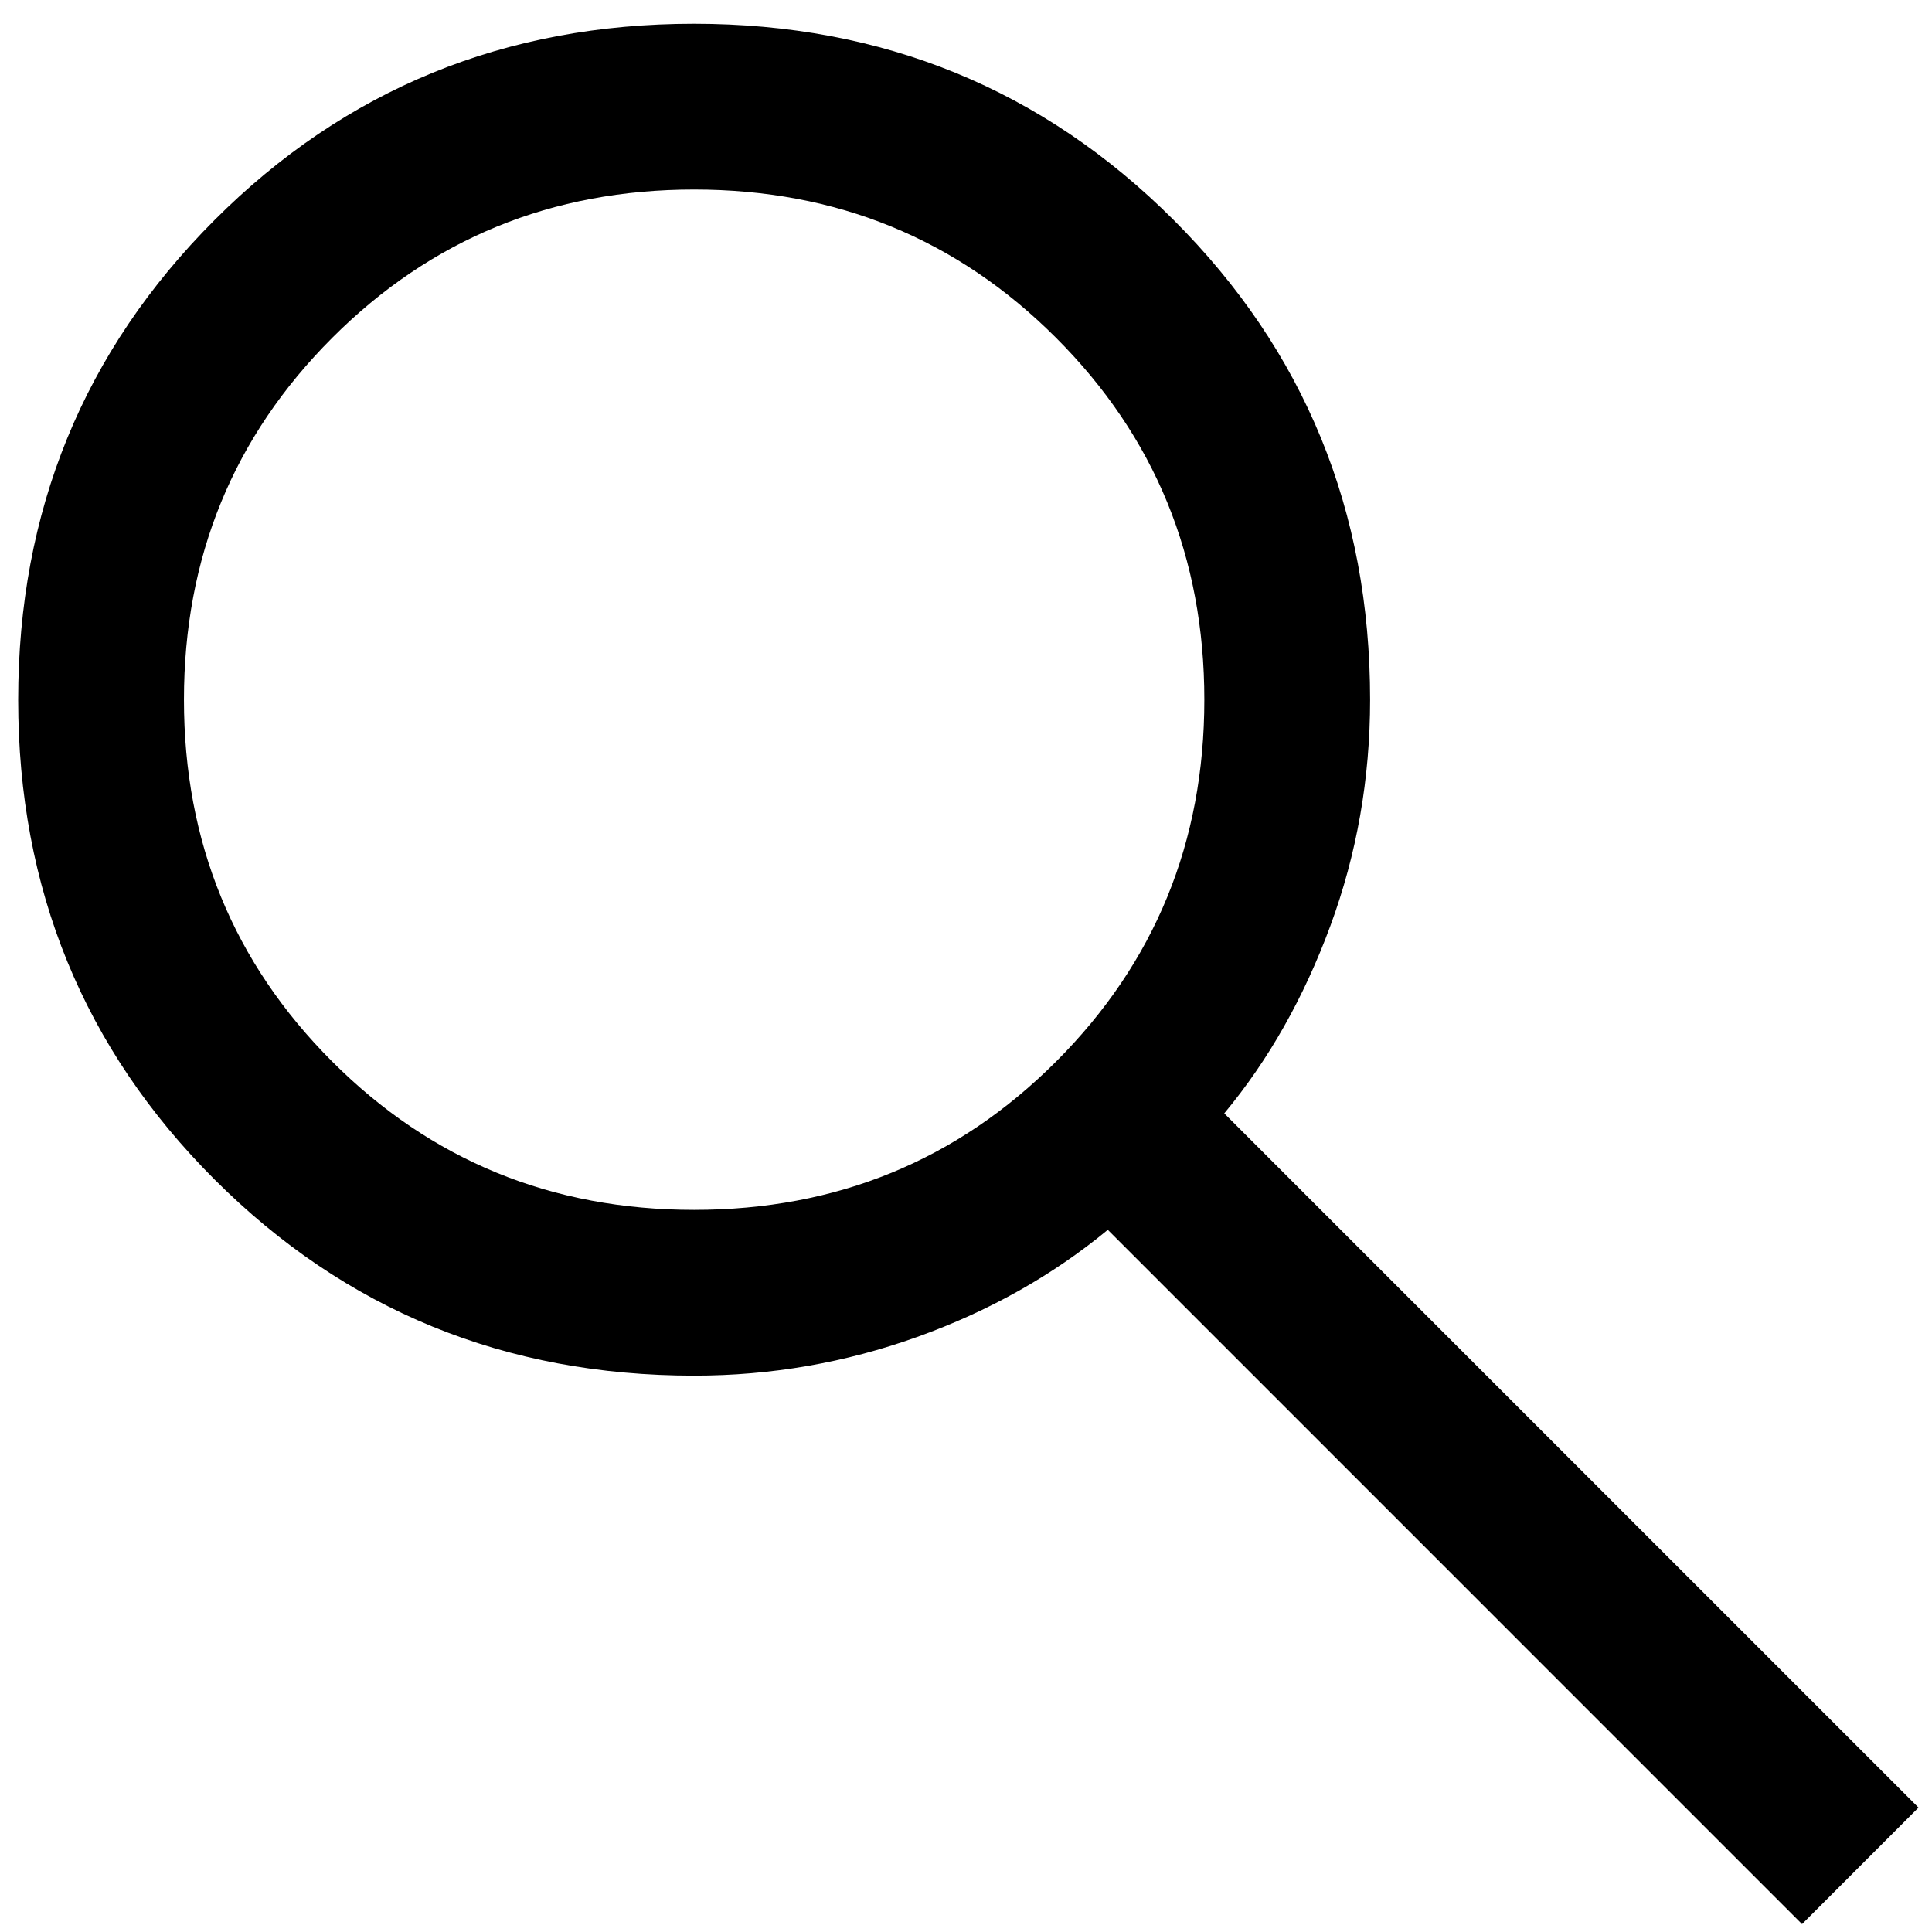
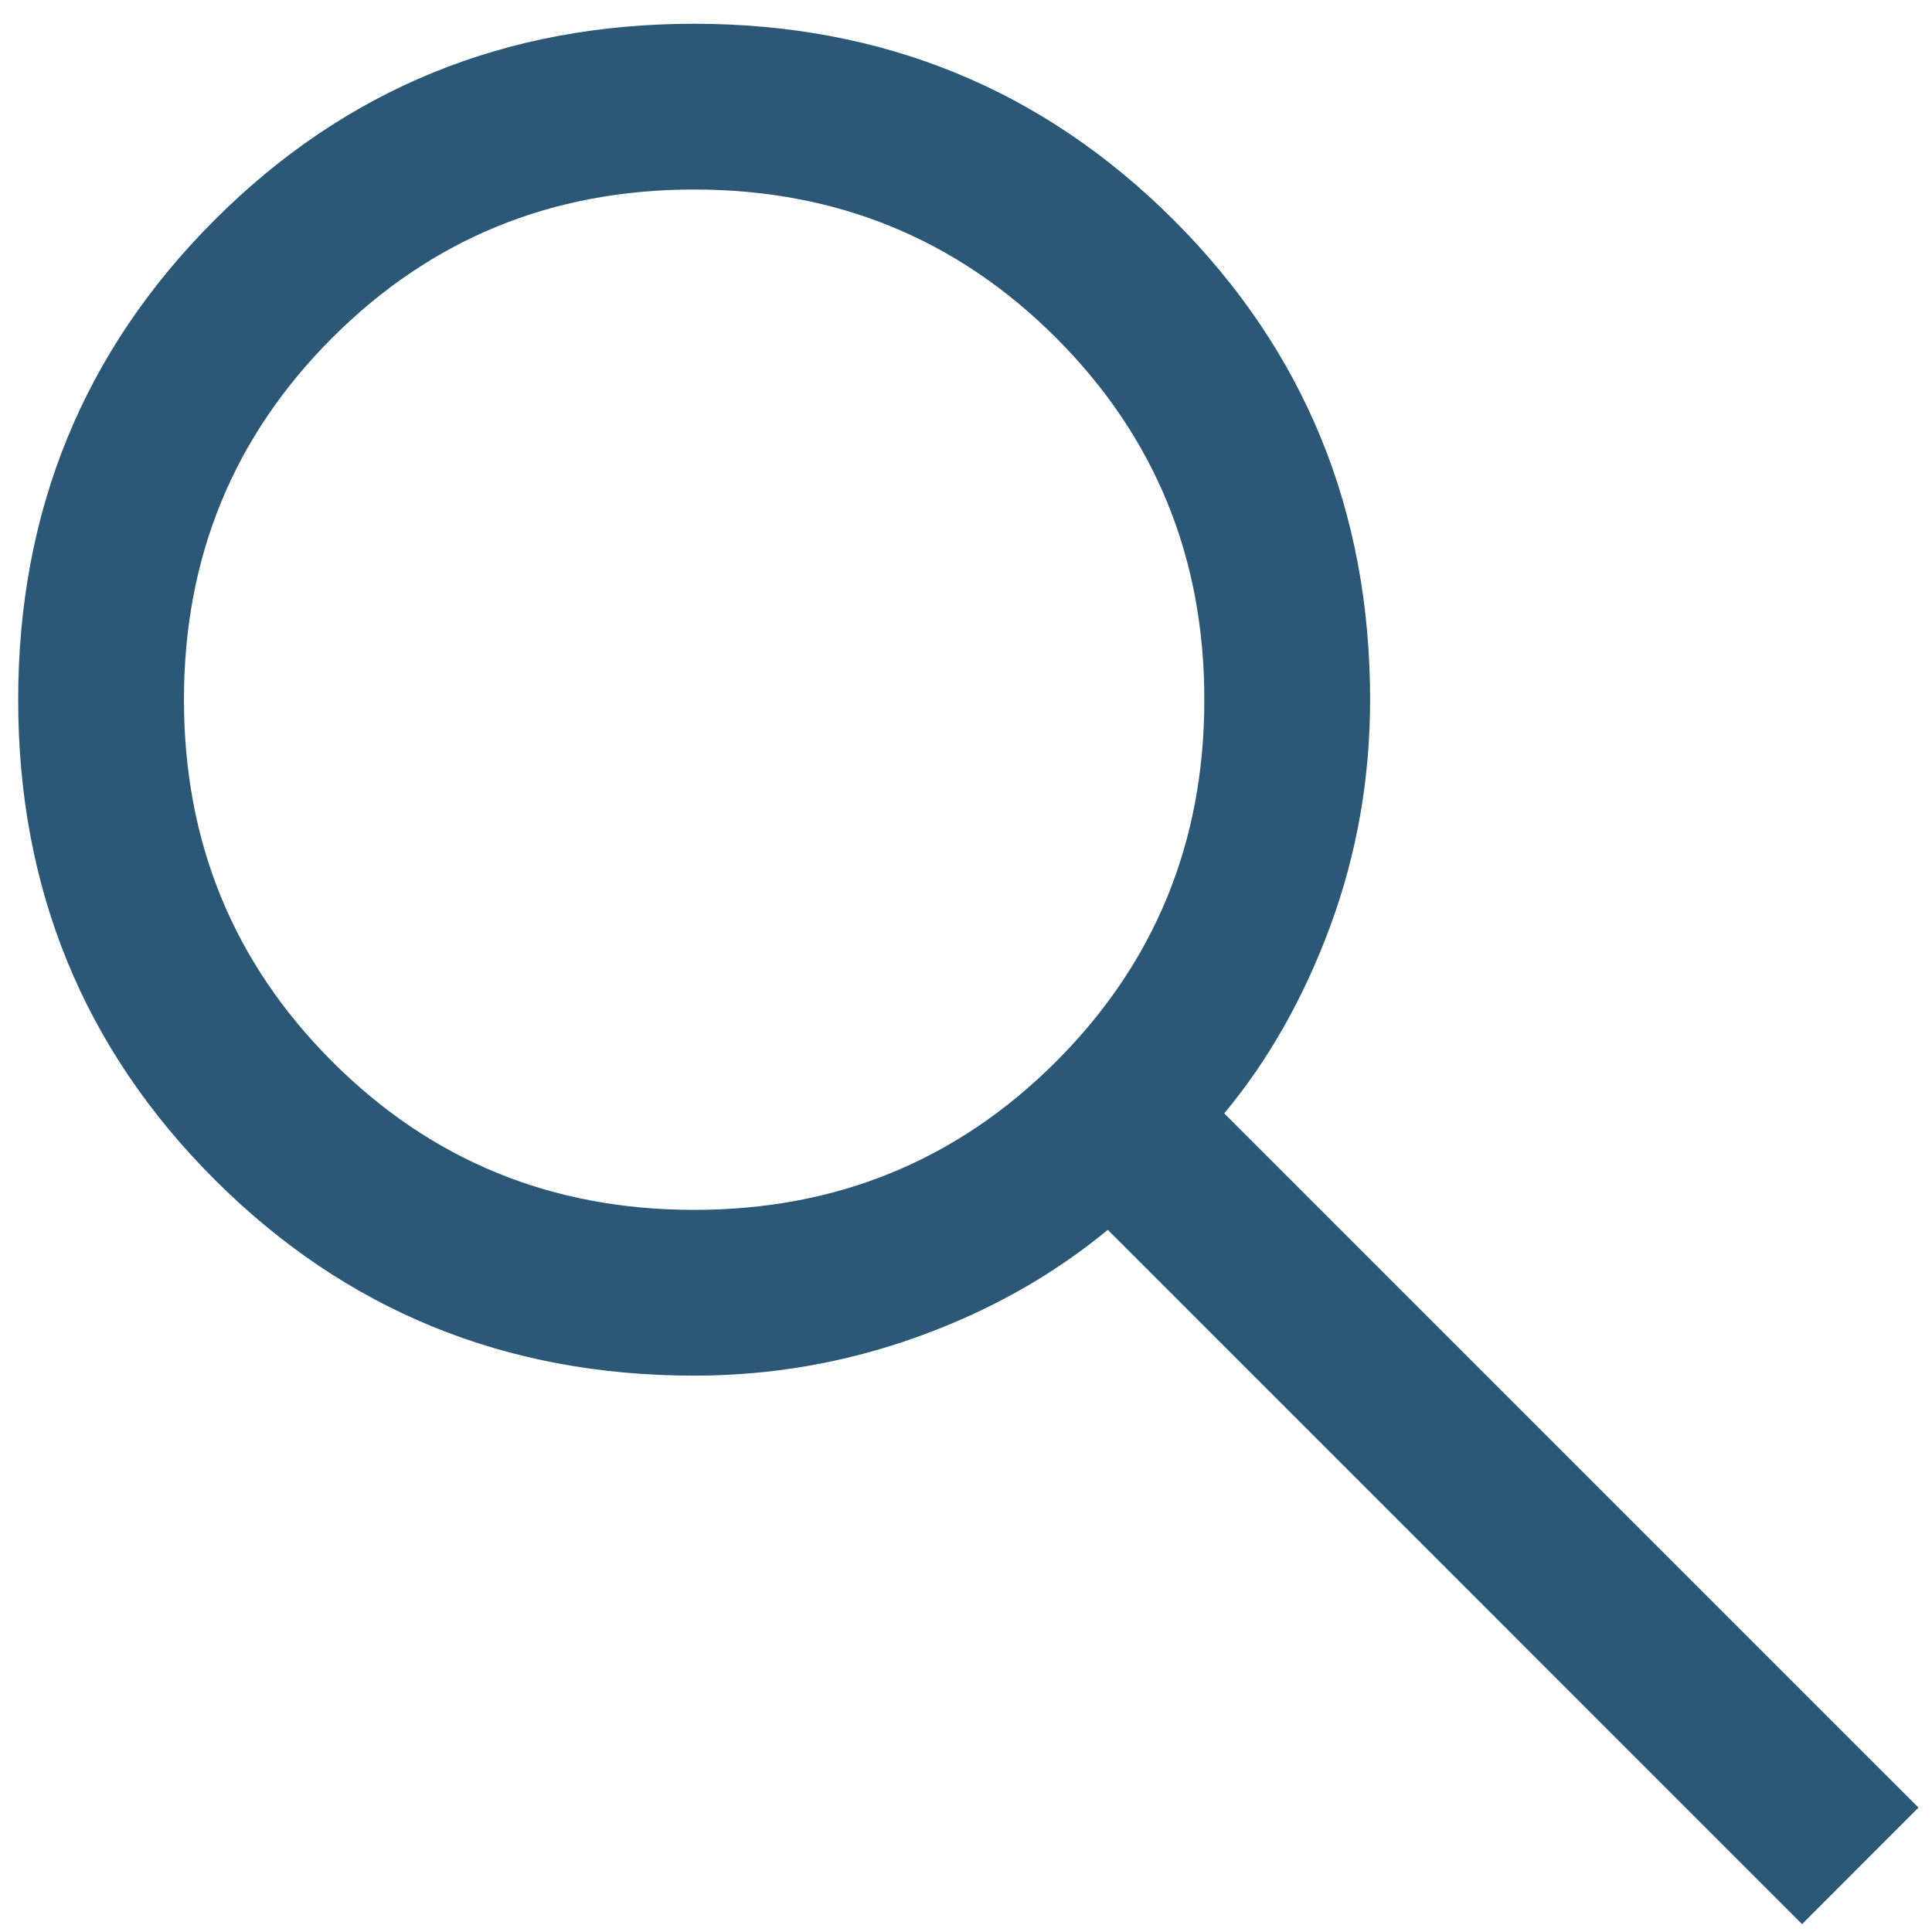
<svg xmlns="http://www.w3.org/2000/svg" width="61" height="61" viewBox="0 0 61 61" fill="none">
-   <path d="M56.897 60.751L34.977 38.83C33.232 40.271 31.225 41.399 28.957 42.213C26.688 43.027 24.341 43.434 21.916 43.434C15.951 43.434 10.903 41.369 6.772 37.239C2.64 33.108 0.574 28.061 0.574 22.097C0.574 16.134 2.639 11.085 6.77 6.951C10.9 2.817 15.947 0.75 21.911 0.75C27.874 0.75 32.923 2.816 37.058 6.947C41.192 11.079 43.259 16.127 43.259 22.092C43.259 24.585 42.84 26.965 42.004 29.234C41.167 31.502 40.05 33.475 38.654 35.153L60.574 57.072L56.897 60.751ZM21.916 38.2C26.413 38.2 30.222 36.64 33.343 33.518C36.464 30.398 38.025 26.589 38.025 22.092C38.025 17.595 36.464 13.787 33.343 10.666C30.222 7.545 26.413 5.984 21.916 5.984C17.419 5.984 13.611 7.545 10.49 10.666C7.369 13.787 5.808 17.595 5.808 22.092C5.808 26.589 7.369 30.398 10.49 33.518C13.611 36.64 17.419 38.2 21.916 38.2Z" fill="black" />
+   <path d="M56.897 60.751L34.977 38.83C33.232 40.271 31.225 41.399 28.957 42.213C26.688 43.027 24.341 43.434 21.916 43.434C15.951 43.434 10.903 41.369 6.772 37.239C2.64 33.108 0.574 28.061 0.574 22.097C0.574 16.134 2.639 11.085 6.77 6.951C10.9 2.817 15.947 0.75 21.911 0.75C27.874 0.75 32.923 2.816 37.058 6.947C41.192 11.079 43.259 16.127 43.259 22.092C43.259 24.585 42.84 26.965 42.004 29.234C41.167 31.502 40.05 33.475 38.654 35.153L60.574 57.072L56.897 60.751ZM21.916 38.2C26.413 38.2 30.222 36.64 33.343 33.518C36.464 30.398 38.025 26.589 38.025 22.092C38.025 17.595 36.464 13.787 33.343 10.666C30.222 7.545 26.413 5.984 21.916 5.984C17.419 5.984 13.611 7.545 10.49 10.666C7.369 13.787 5.808 17.595 5.808 22.092C5.808 26.589 7.369 30.398 10.49 33.518C13.611 36.64 17.419 38.2 21.916 38.2Z" fill="#2B5877" />
</svg>
